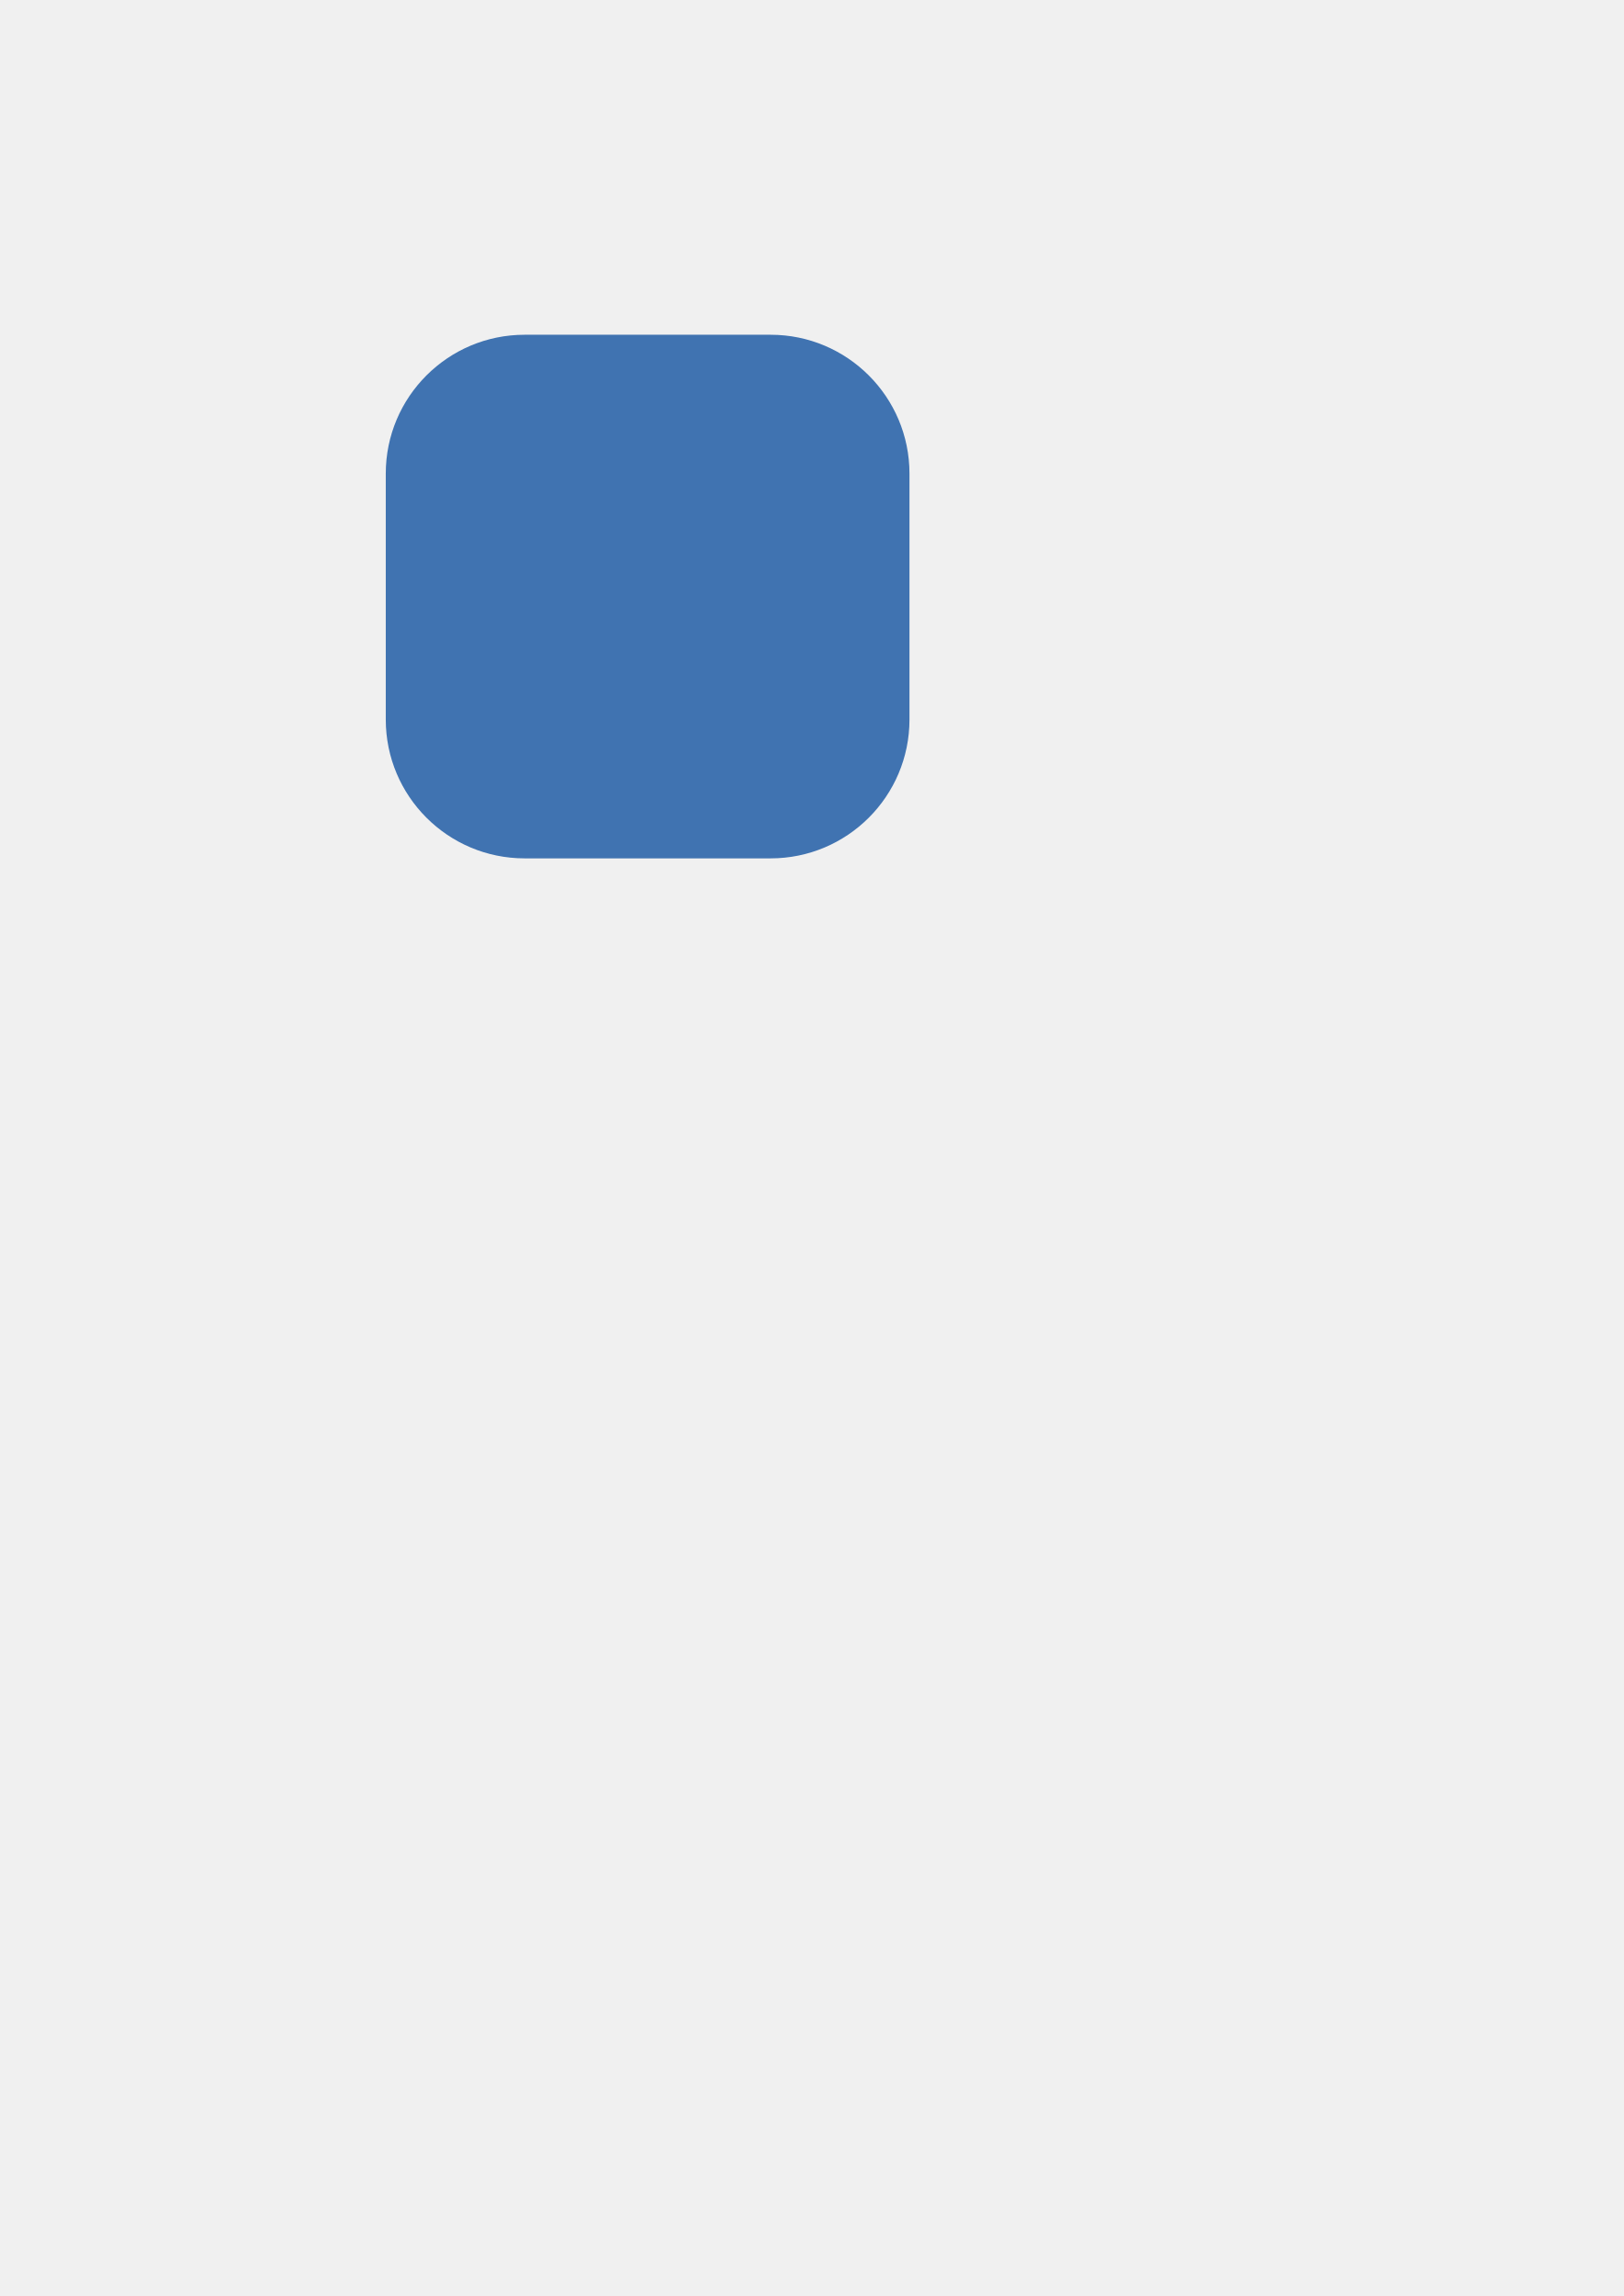
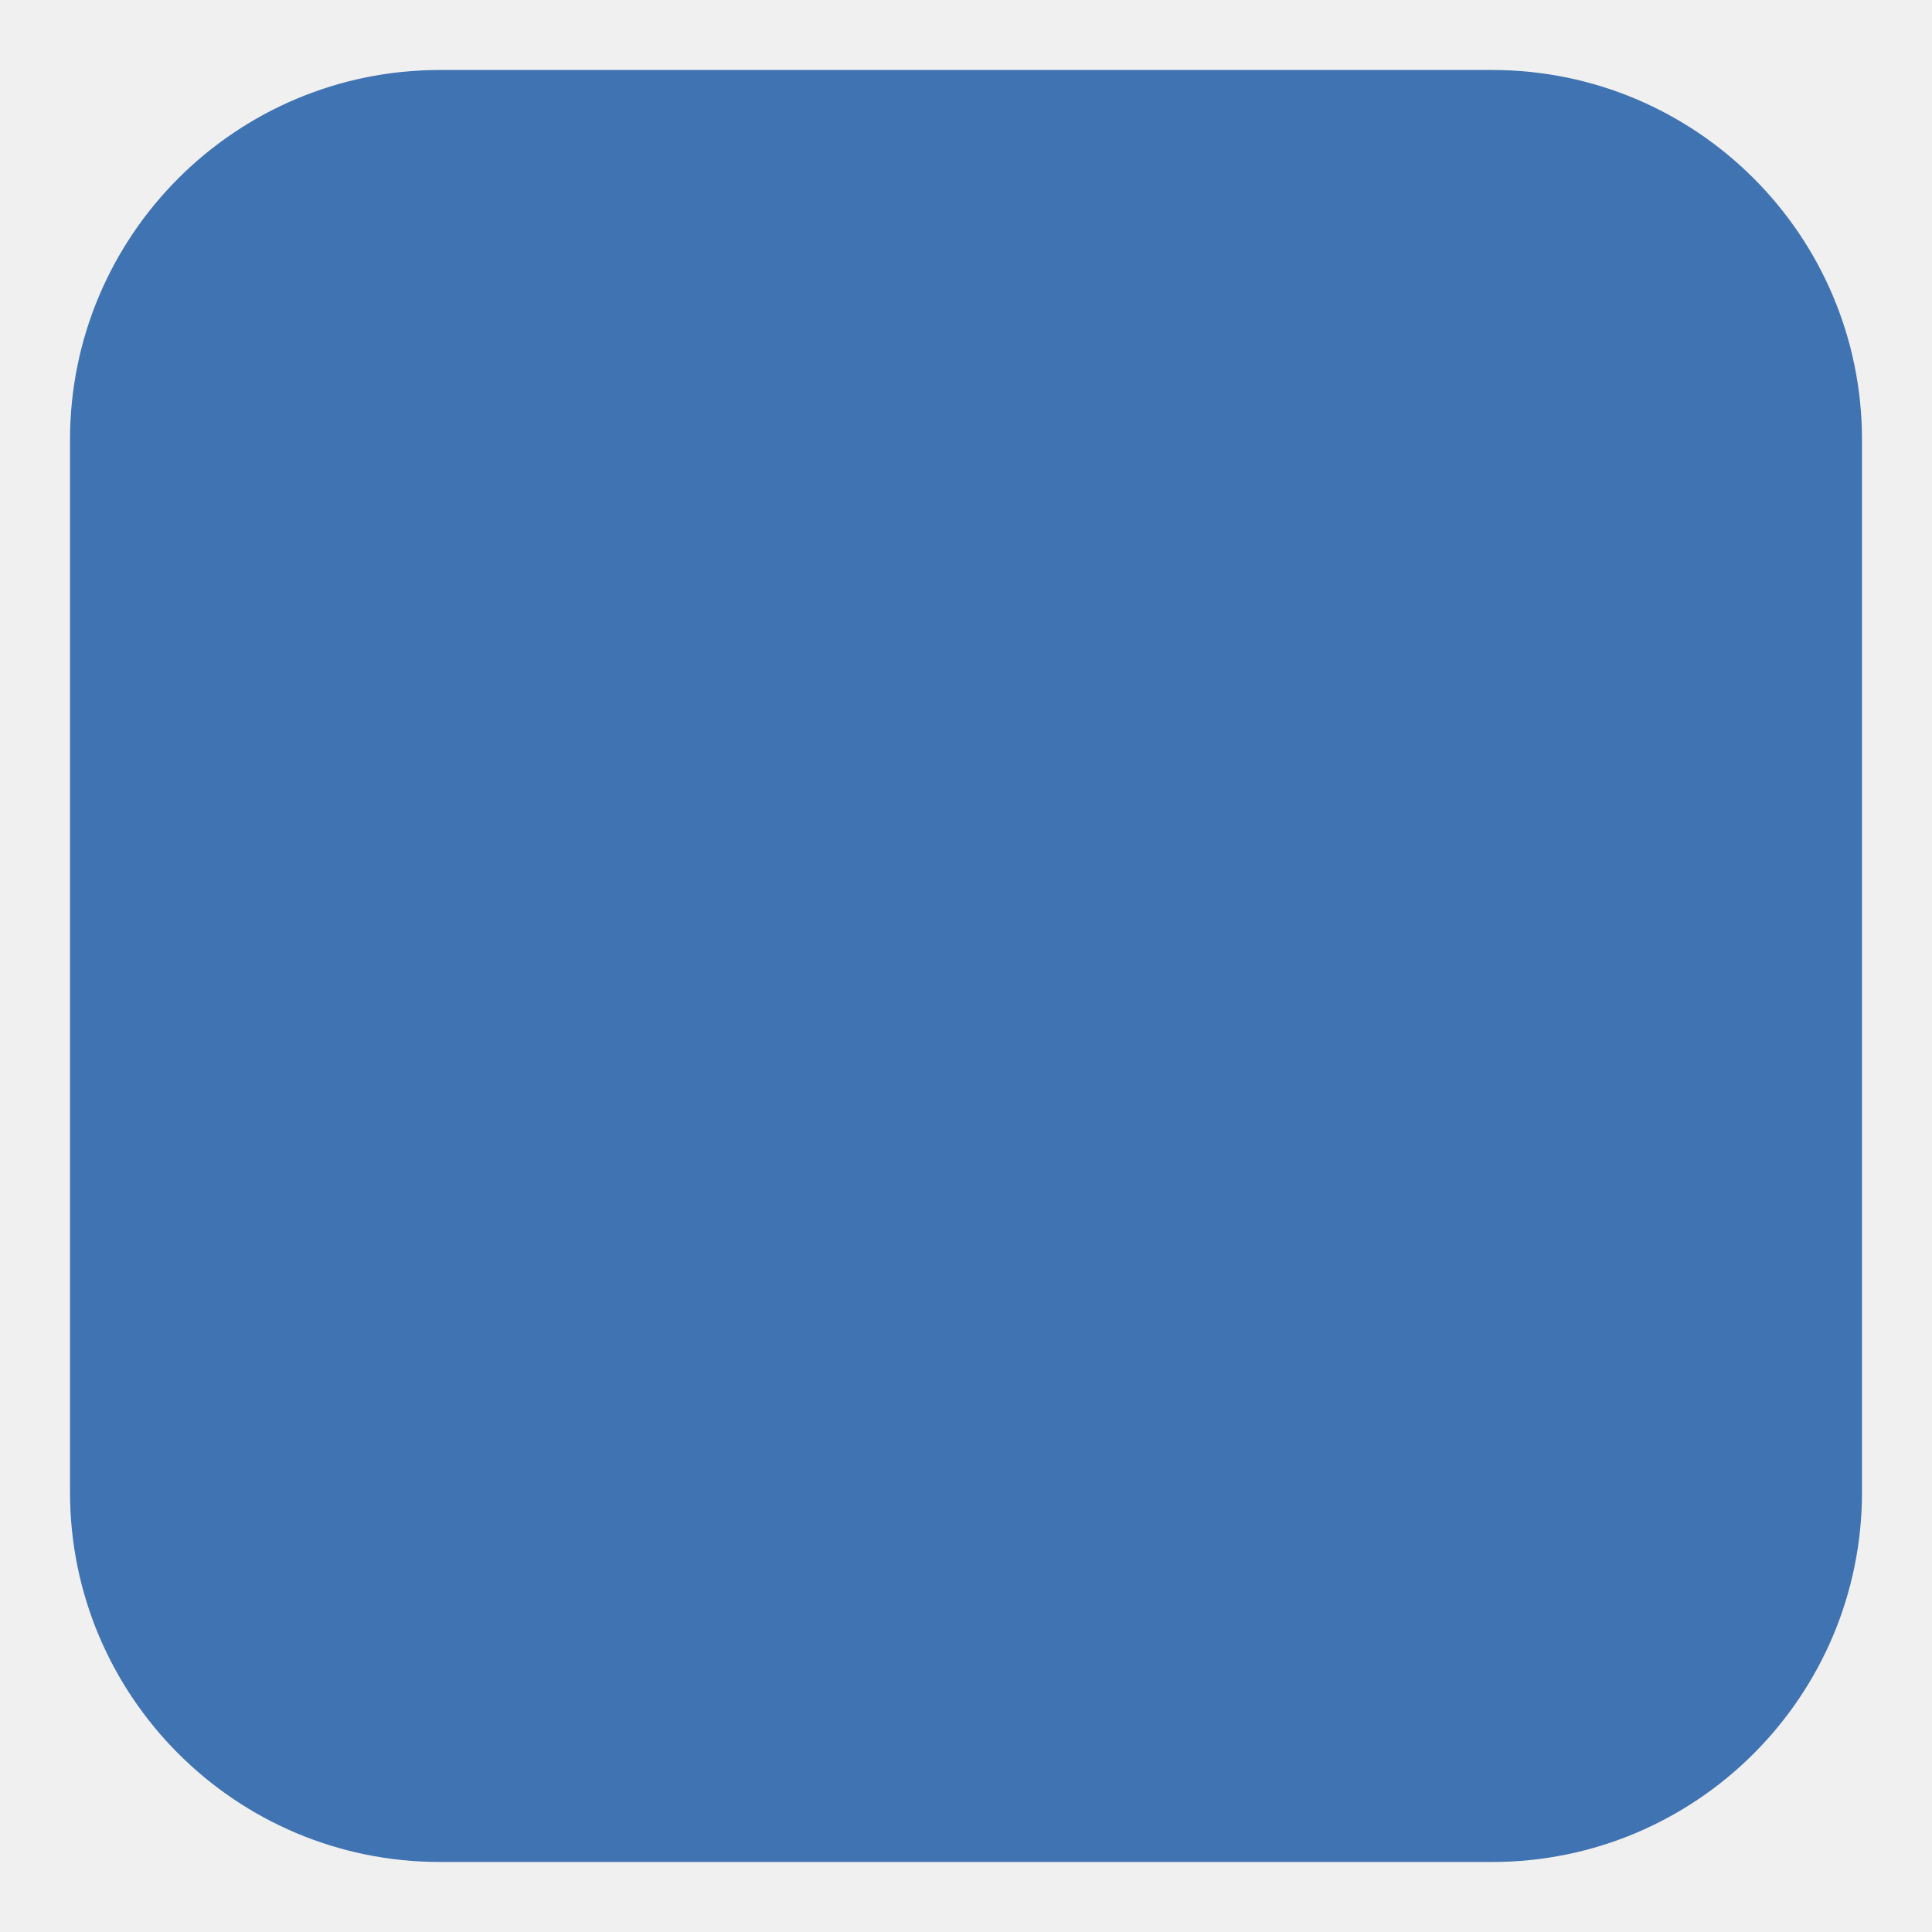
- <svg xmlns="http://www.w3.org/2000/svg" width="793.701" height="1122.52" viewBox="0 0 210 297" version="1.1" id="svg8">
+ <svg xmlns="http://www.w3.org/2000/svg" width="276" height="276" viewBox="0 0 73.025 73.025" version="1.1" id="svg8">
  <defs id="defs2" />
-   <g id="layer1">
-     <g id="g4561">
-       <rect ry="17.962" y="43.302" x="49.893" height="67.733" width="67.733" id="rect4487" style="opacity:1;fill:#4073b1;fill-opacity:1;fill-rule:nonzero;stroke:none;stroke-width:5.634;stroke-linecap:square;stroke-miterlimit:4;stroke-dasharray:none;stroke-dashoffset:0;stroke-opacity:1" />
+   <g id="layer1" transform="translate(-47.24702,-40.65653)">
+     <g id="g4587">
+       <rect ry="13.981" y="43.302" x="49.893" height="67.733" width="67.733" id="rect4487" style="opacity:1;fill:#4073b1;fill-opacity:1;fill-rule:nonzero;stroke:none;stroke-width:5.634;stroke-linecap:square;stroke-miterlimit:4;stroke-dasharray:none;stroke-dashoffset:0;stroke-opacity:1" />
      <flowRoot transform="matrix(0.6267344,0,0,0.6267344,21.07428,-42.89633)" style="font-style:normal;font-variant:normal;font-weight:normal;font-stretch:normal;font-size:96px;line-height:25px;font-family:Sans;-inkscape-font-specification:'Clear Sans';letter-spacing:0px;word-spacing:0px;fill:#ffffff;fill-opacity:1;stroke:none;stroke-width:1px;stroke-linecap:butt;stroke-linejoin:miter;stroke-opacity:1" id="flowRoot4508" xml:space="preserve">
        <flowRegion style="font-size:96px;fill:#ffffff;fill-opacity:1" id="flowRegion4510">
          <rect style="font-size:96px;fill:#ffffff;fill-opacity:1" y="176.091" x="66.007" height="120.366" width="49.02" id="rect4512" />
        </flowRegion>
        <flowPara style="font-style:normal;font-variant:normal;font-weight:bold;font-stretch:normal;font-size:96px;font-family:'Source Serif Pro';-inkscape-font-specification:'Source Serif Pro Bold';fill:#ffffff;fill-opacity:1" id="flowPara4514">t</flowPara>
      </flowRoot>
      <flowRoot xml:space="preserve" id="flowRoot4530" style="font-style:normal;font-variant:normal;font-weight:normal;font-stretch:normal;font-size:36.024px;line-height:25px;font-family:Sans;-inkscape-font-specification:'Clear Sans';letter-spacing:0px;word-spacing:0px;fill:#ffffff;fill-opacity:1;stroke:none;stroke-width:1px;stroke-linecap:butt;stroke-linejoin:miter;stroke-opacity:1" transform="matrix(1.41734,0,0,1.41734,-12.60585,-182.0469)">
        <flowRegion id="flowRegion4526" style="font-size:36.024px;fill:#ffffff;fill-opacity:1">
          <rect id="rect4524" width="49.02" height="120.366" x="66.007" y="176.091" style="font-size:36.024px;fill:#ffffff;fill-opacity:1" />
        </flowRegion>
        <flowPara id="flowPara4528" style="font-style:normal;font-variant:normal;font-weight:bold;font-stretch:normal;font-size:36.024px;font-family:'Source Serif Pro';-inkscape-font-specification:'Source Serif Pro Bold';fill:#ffffff;fill-opacity:1">c</flowPara>
      </flowRoot>
    </g>
  </g>
</svg>
